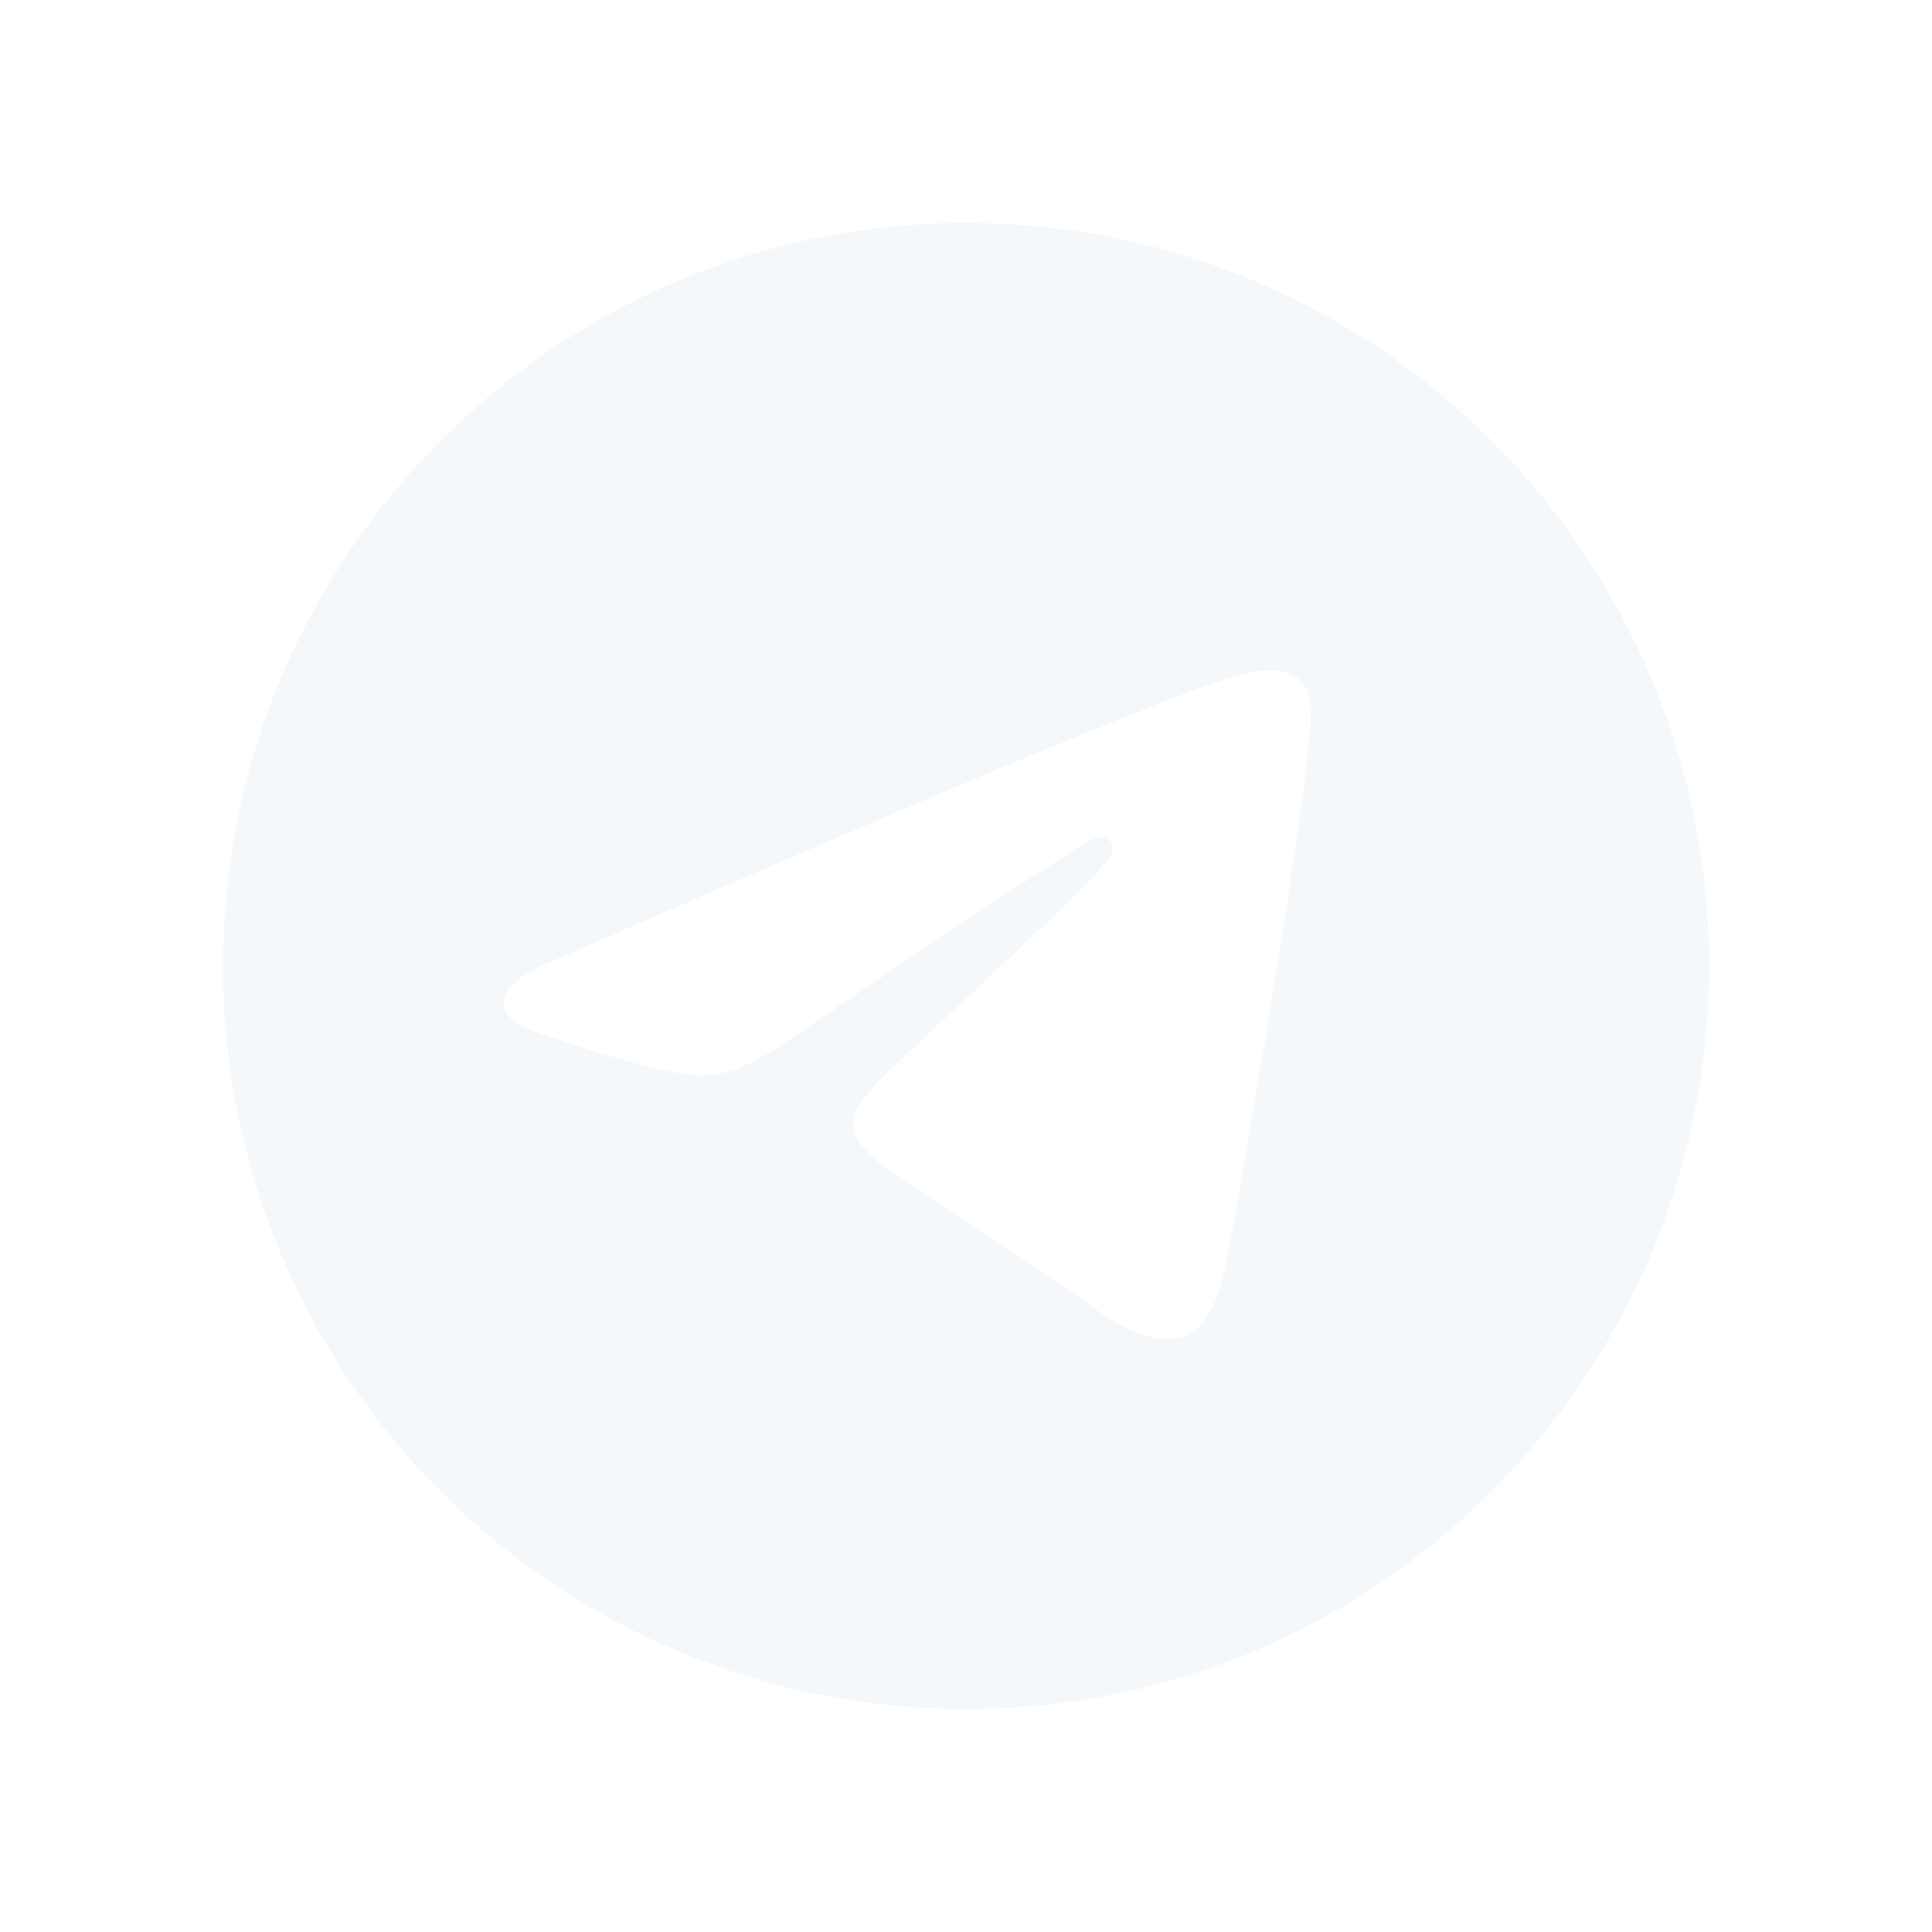
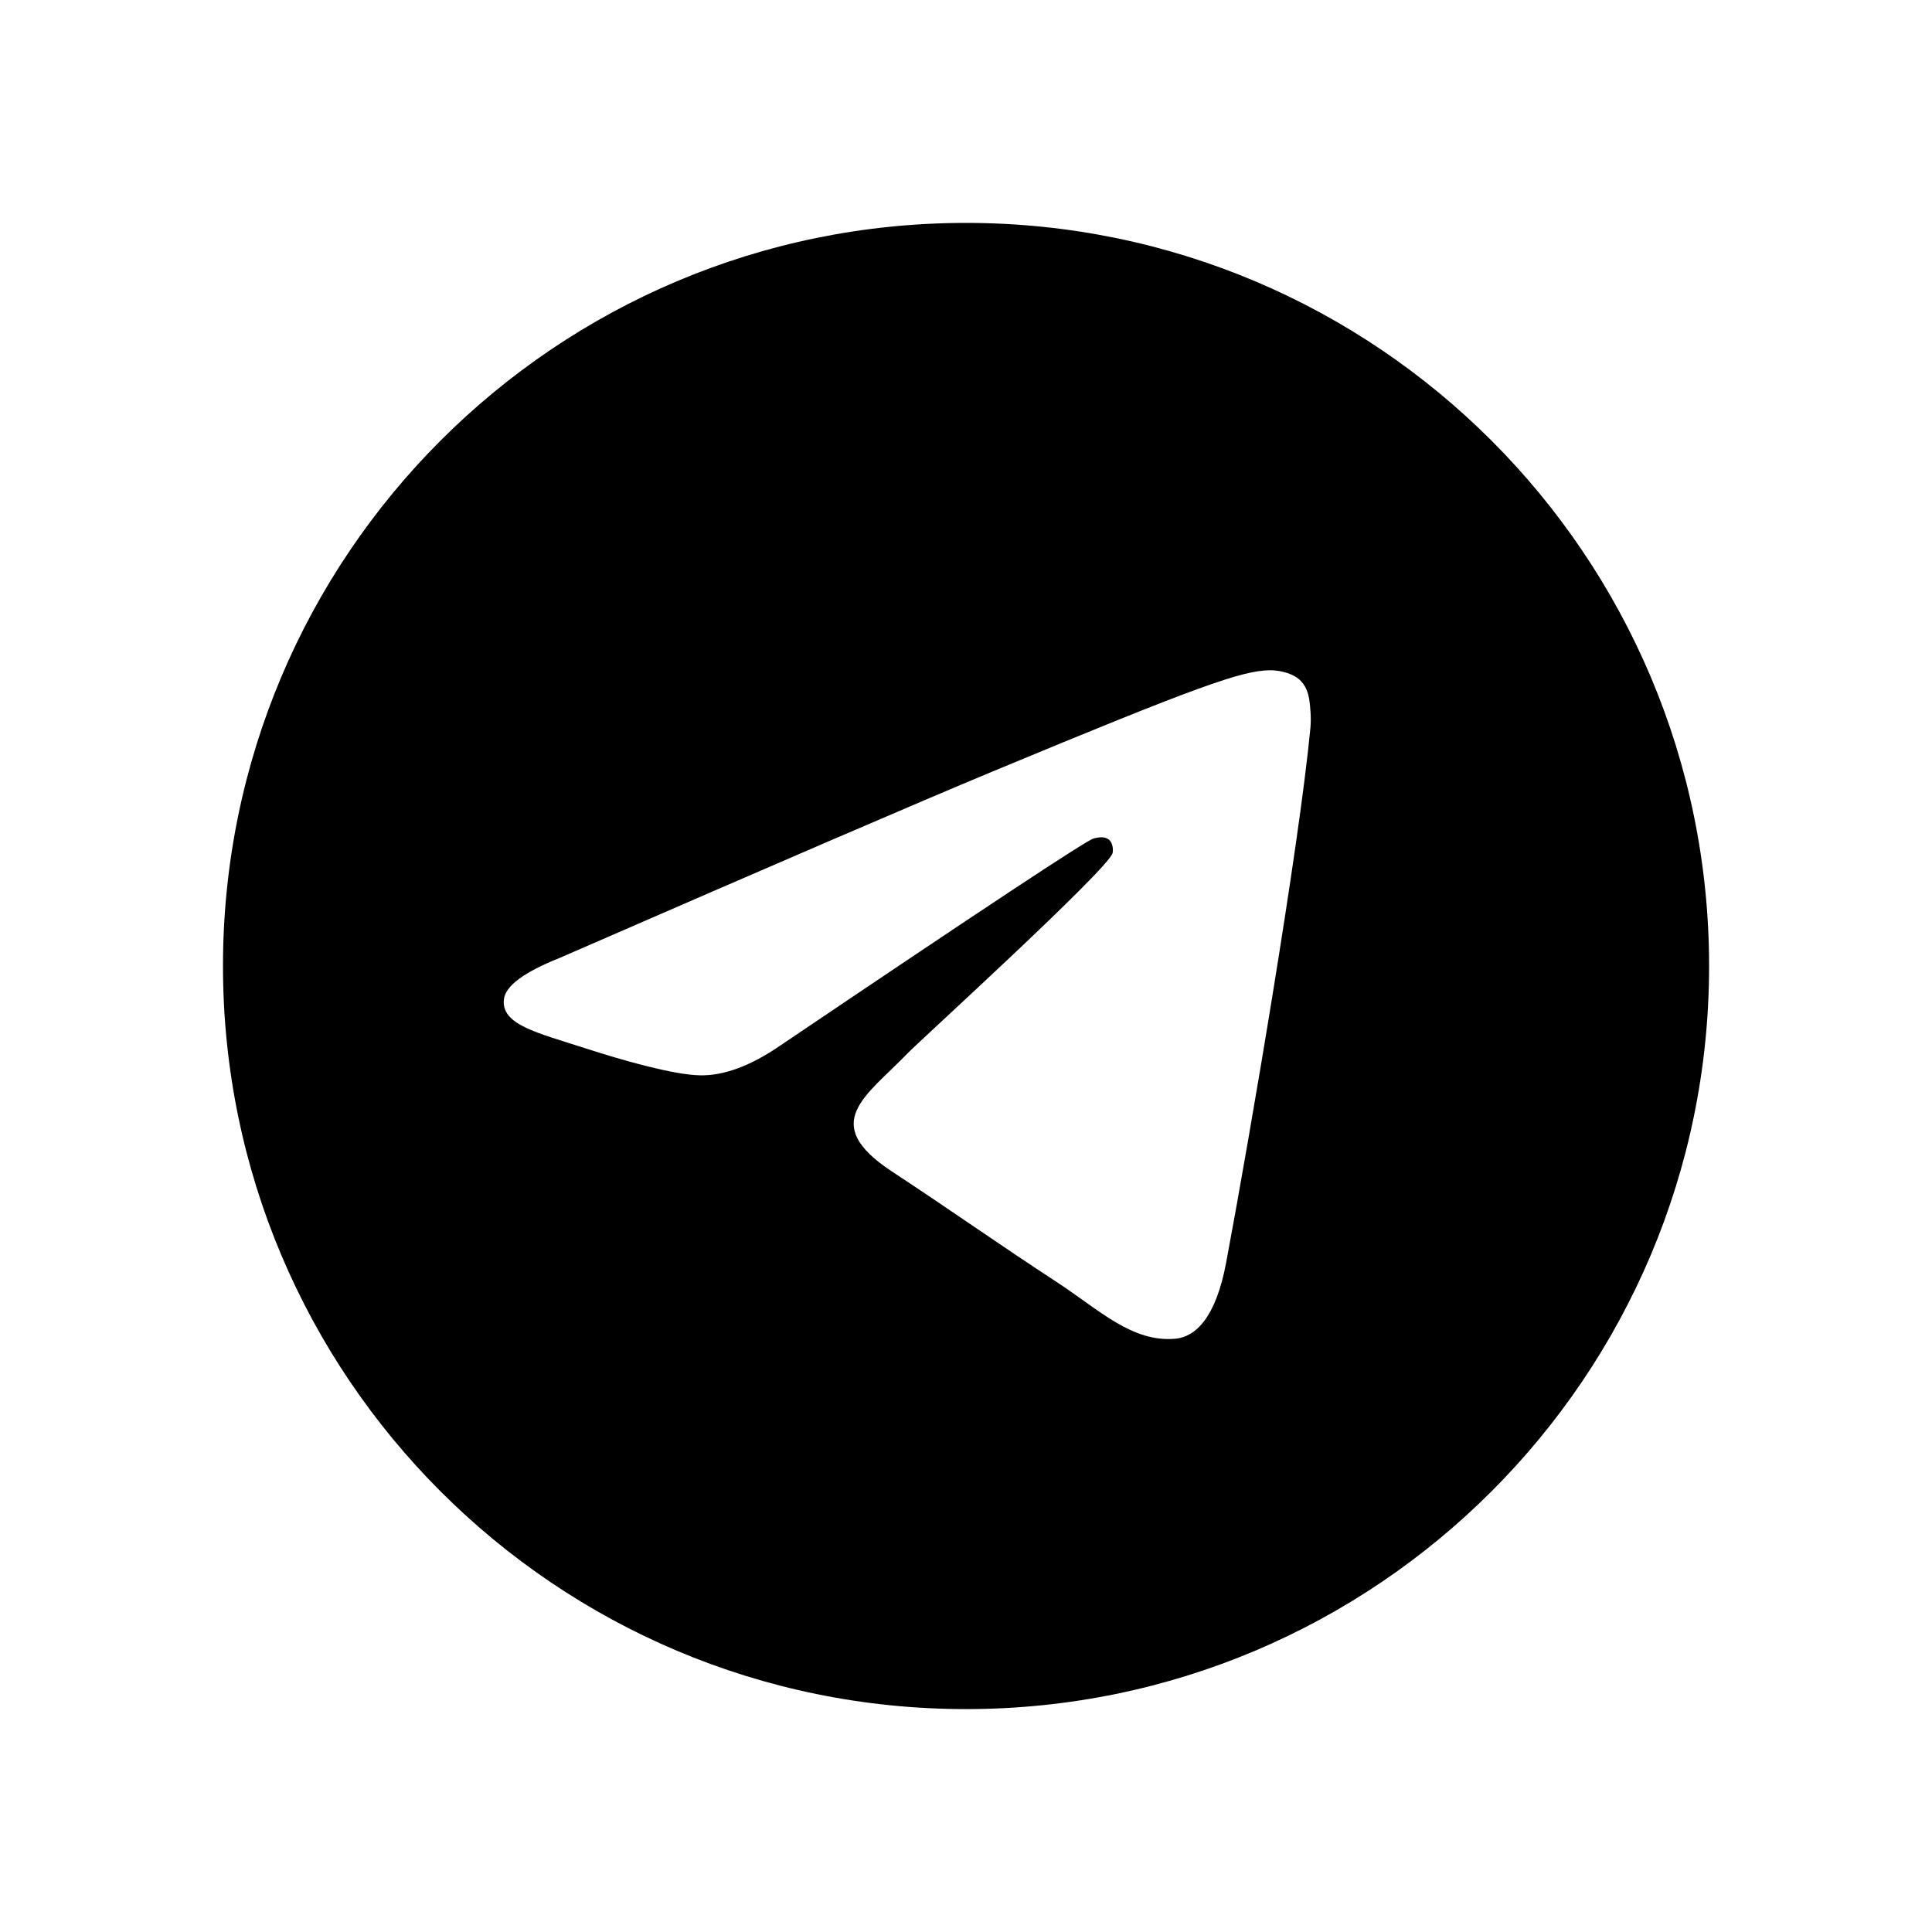
- <svg xmlns="http://www.w3.org/2000/svg" width="24" height="24" viewBox="0 0 24 24" fill="none">
-   <path d="M12 2.769C17.098 2.769 21.231 6.902 21.231 12C21.231 17.098 17.098 21.231 12 21.231C6.902 21.231 2.77 17.098 2.77 12C2.77 6.902 6.902 2.769 12 2.769ZM15.773 8.326C15.426 8.332 14.893 8.518 12.33 9.584C11.432 9.957 9.638 10.73 6.947 11.902C6.511 12.076 6.281 12.246 6.26 12.412C6.22 12.731 6.68 12.83 7.258 13.018C7.729 13.171 8.363 13.351 8.692 13.358C8.991 13.365 9.325 13.241 9.693 12.988C12.204 11.293 13.502 10.435 13.587 10.415C13.644 10.402 13.724 10.385 13.778 10.433C13.832 10.481 13.827 10.572 13.821 10.596C13.776 10.791 11.417 12.937 11.278 13.081C10.759 13.62 10.168 13.951 11.079 14.552C11.867 15.071 12.327 15.402 13.139 15.934C13.658 16.275 14.066 16.679 14.602 16.63C14.848 16.607 15.103 16.375 15.232 15.683C15.538 14.049 16.139 10.506 16.278 9.047C16.291 8.919 16.275 8.755 16.263 8.683C16.25 8.612 16.224 8.509 16.131 8.433C16.02 8.344 15.85 8.325 15.773 8.326Z" fill="#F5F8FB" />
+ <svg width="24" height="24" viewBox="0 0 24 24">
+   <path d="M12 2.769C17.098 2.769 21.231 6.902 21.231 12C21.231 17.098 17.098 21.231 12 21.231C6.902 21.231 2.77 17.098 2.77 12C2.77 6.902 6.902 2.769 12 2.769ZM15.773 8.326C15.426 8.332 14.893 8.518 12.33 9.584C11.432 9.957 9.638 10.73 6.947 11.902C6.511 12.076 6.281 12.246 6.26 12.412C6.22 12.731 6.68 12.83 7.258 13.018C7.729 13.171 8.363 13.351 8.692 13.358C8.991 13.365 9.325 13.241 9.693 12.988C12.204 11.293 13.502 10.435 13.587 10.415C13.644 10.402 13.724 10.385 13.778 10.433C13.832 10.481 13.827 10.572 13.821 10.596C13.776 10.791 11.417 12.937 11.278 13.081C10.759 13.62 10.168 13.951 11.079 14.552C11.867 15.071 12.327 15.402 13.139 15.934C13.658 16.275 14.066 16.679 14.602 16.63C14.848 16.607 15.103 16.375 15.232 15.683C15.538 14.049 16.139 10.506 16.278 9.047C16.291 8.919 16.275 8.755 16.263 8.683C16.25 8.612 16.224 8.509 16.131 8.433C16.02 8.344 15.85 8.325 15.773 8.326Z" />
</svg>
